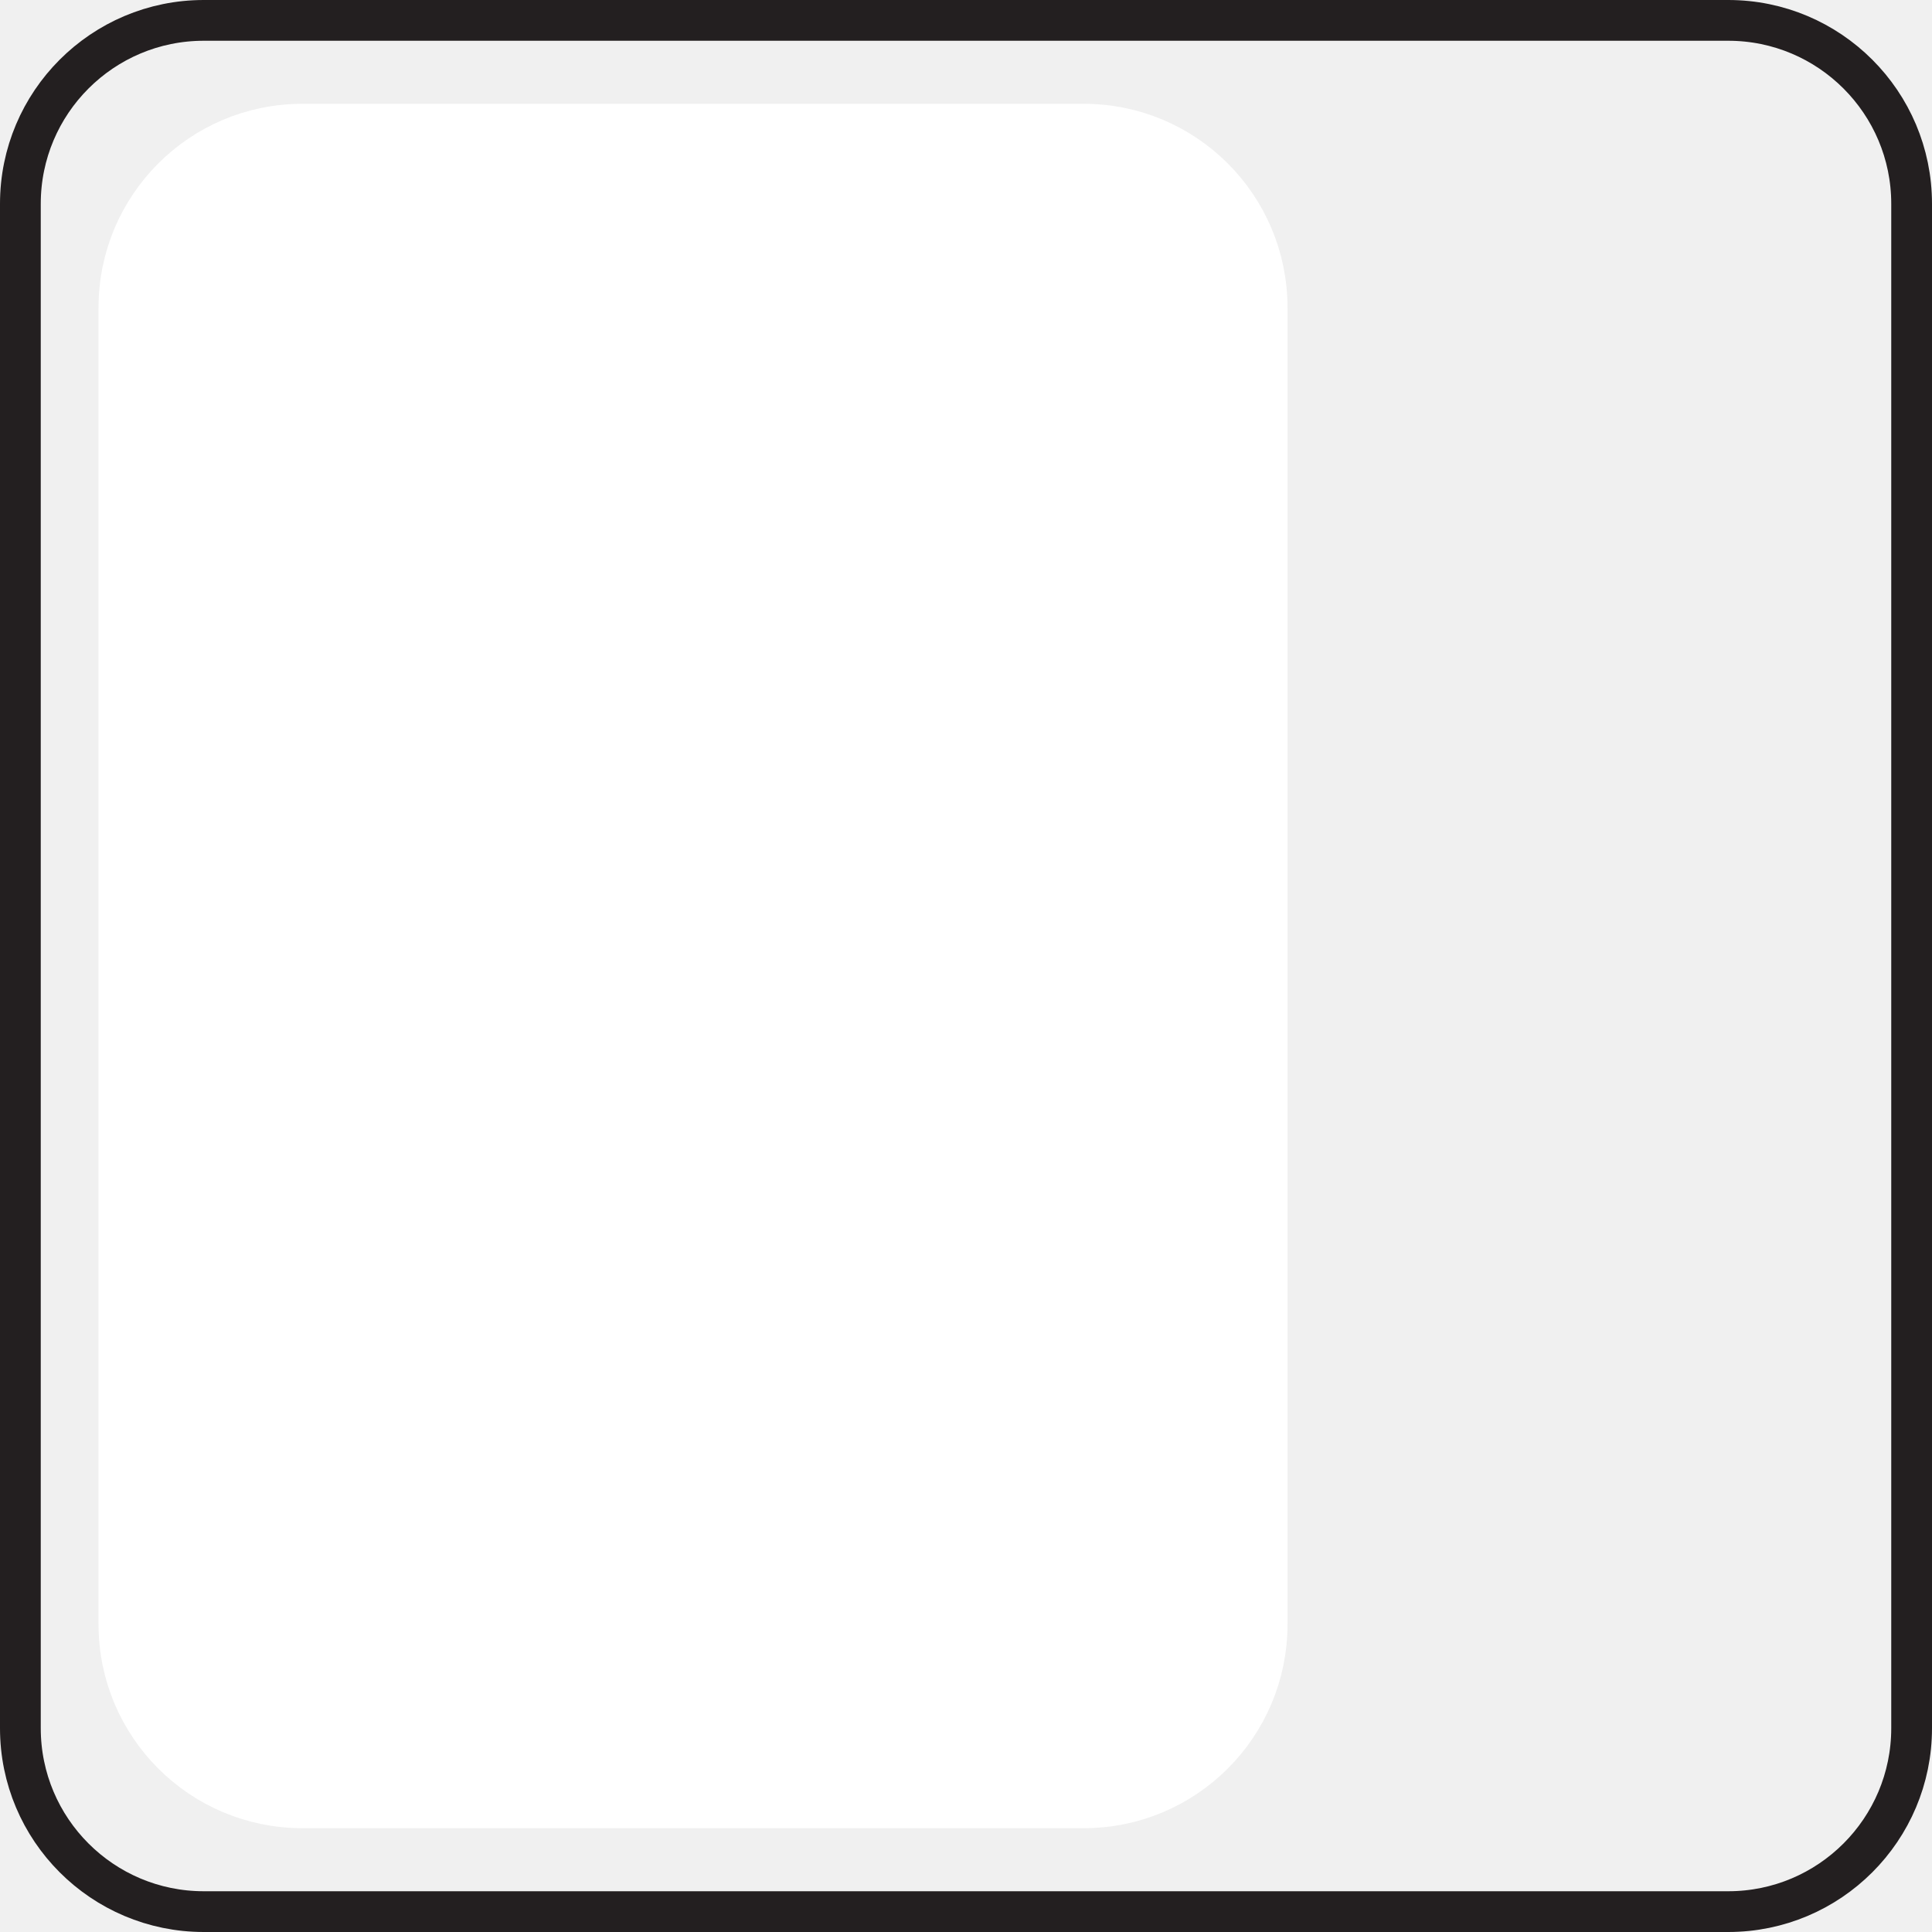
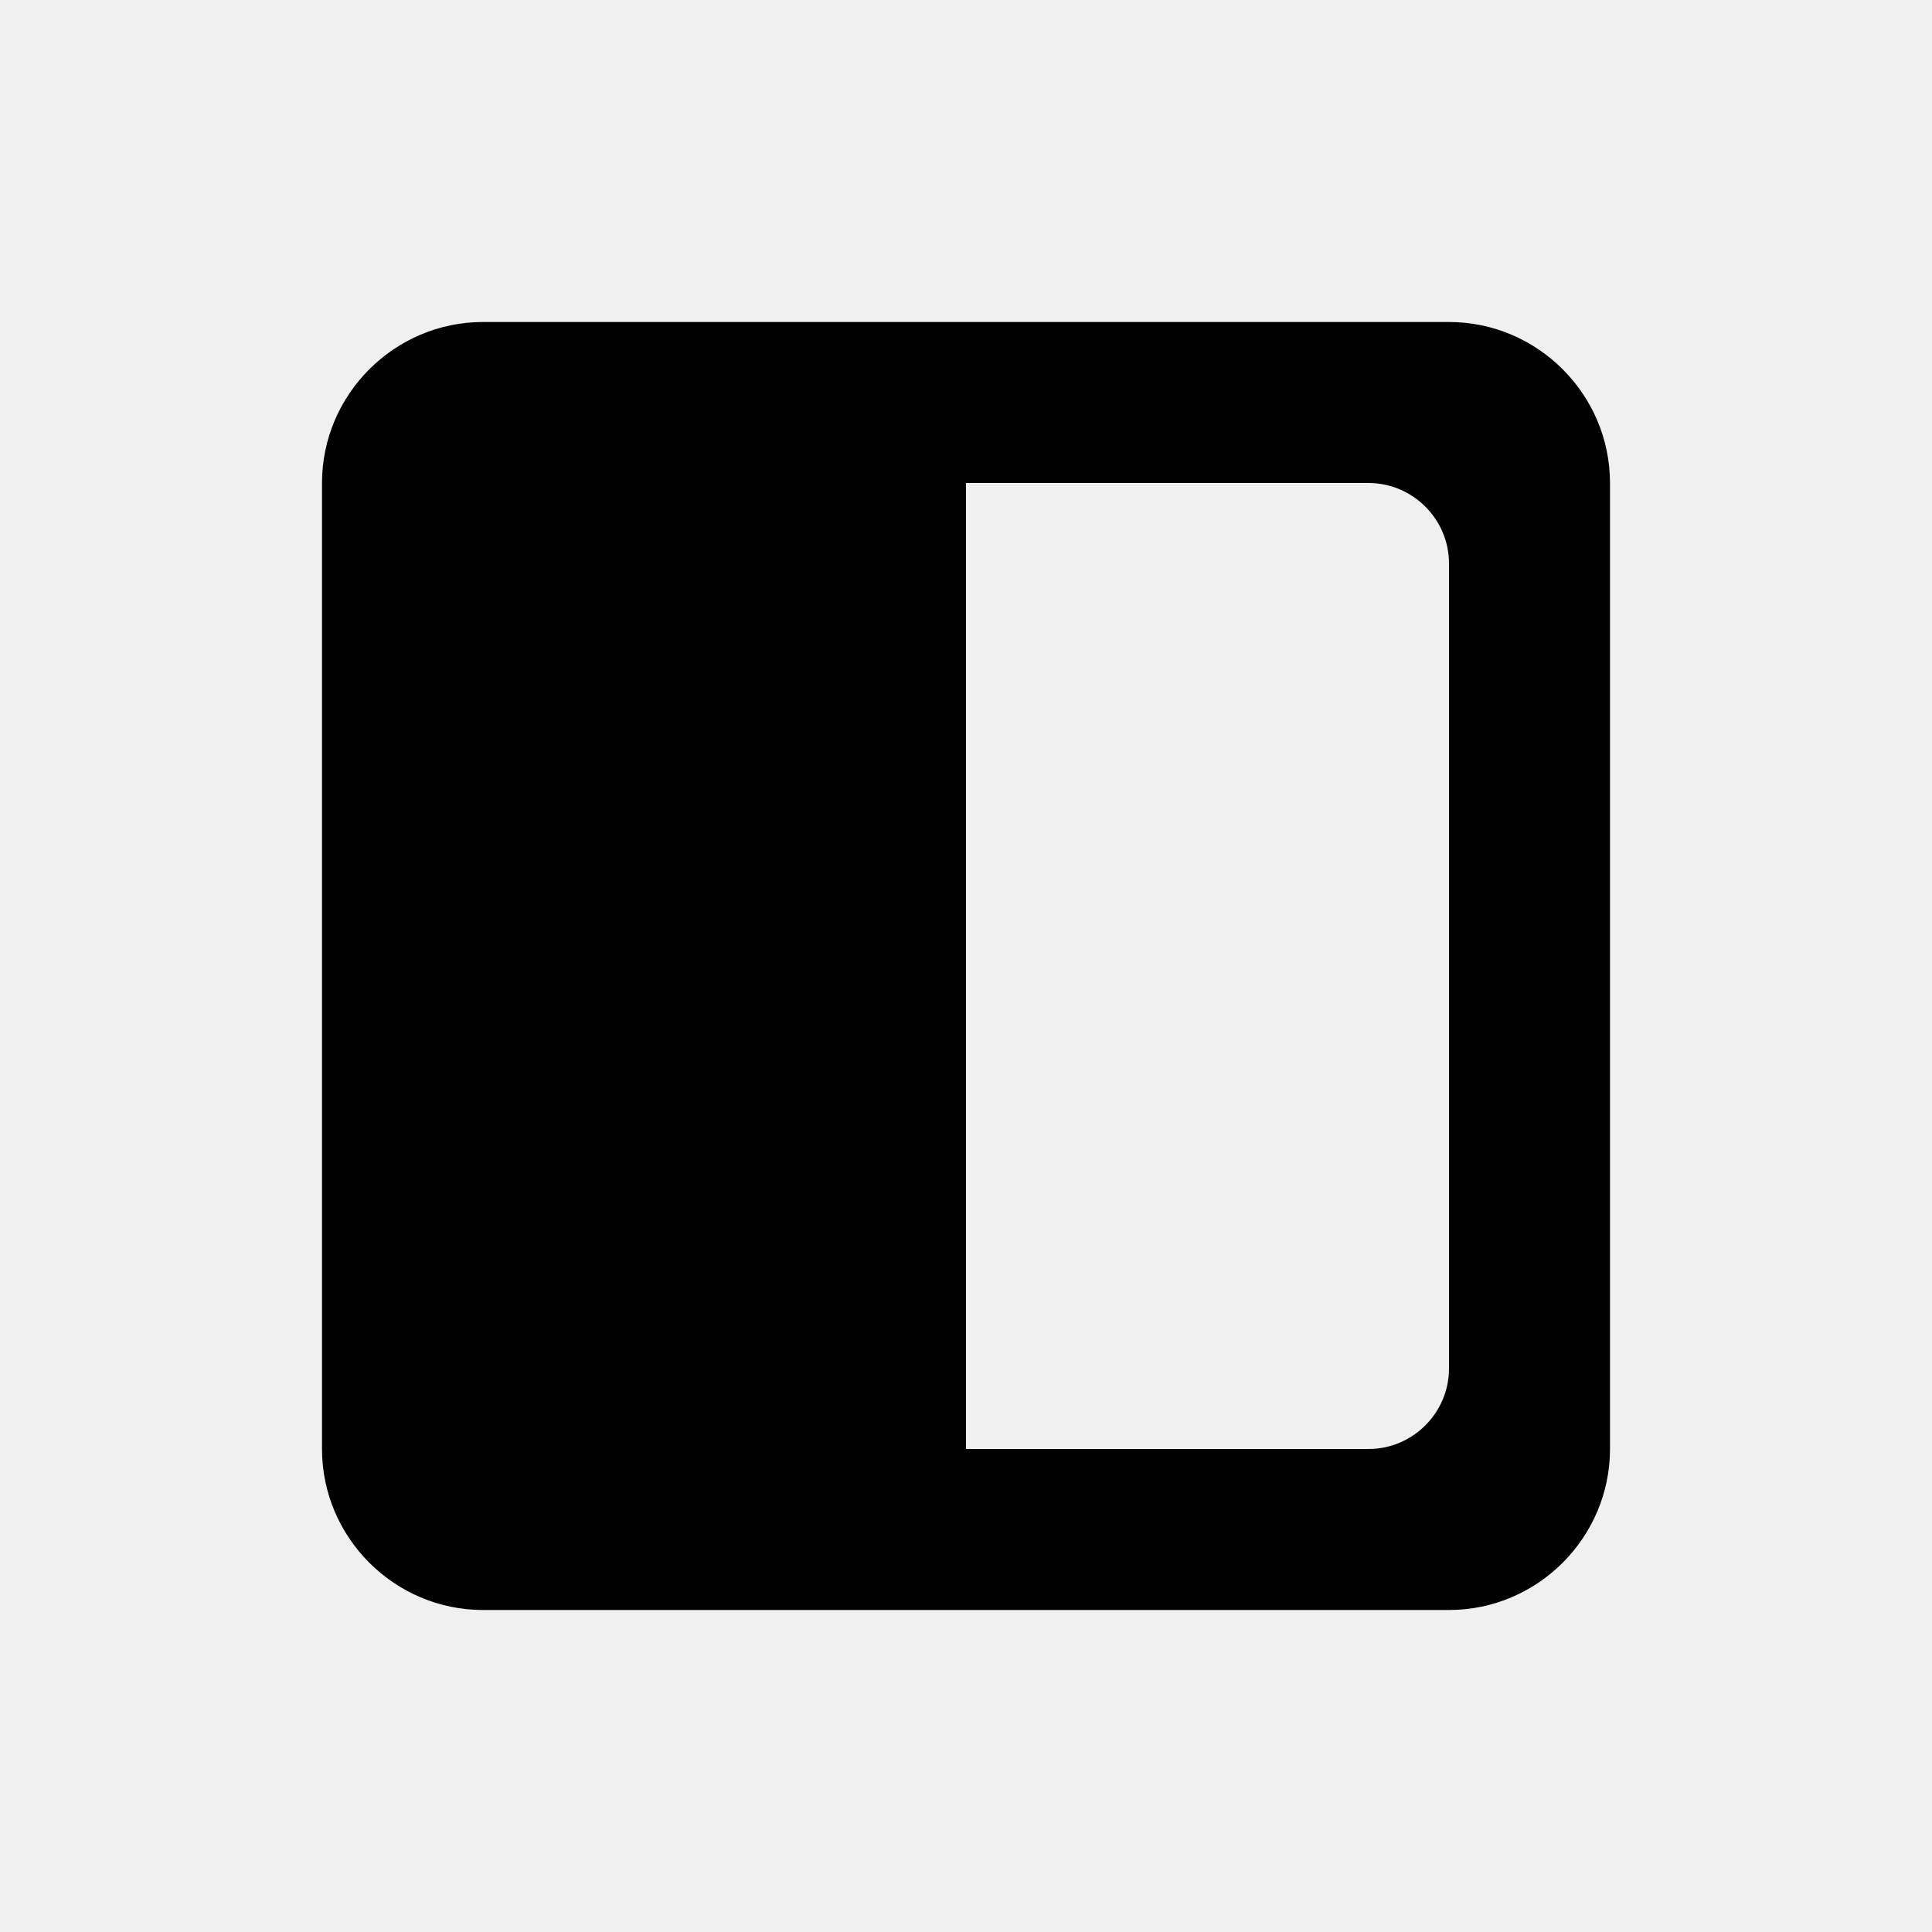
- <svg xmlns="http://www.w3.org/2000/svg" id="Layer_1" data-name="Layer 1" viewBox="0 0 948.03 948.03">
-   <defs>
-     <style>
-       .cls-1 {
-         fill: #fff;
-         stroke: #fff;
-       }
- 
-       .cls-1, .cls-2 {
-         stroke-miterlimit: 10;
-         stroke-width: 20px;
-       }
- 
-       .cls-2 {
-         fill: none;
-         stroke: #231f20;
-       }
-     </style>
-   </defs>
-   <rect class="cls-2" x="10" y="10" width="928.03" height="928.03" rx="90" ry="90" />
-   <rect class="cls-1" x="58.35" y="60.94" width="563.43" height="826.15" rx="90" ry="90" />
+ <svg xmlns="http://www.w3.org/2000/svg" width="96" height="96" viewBox="0 0 96 96" fill="none">
+   <path fill-rule="evenodd" clip-rule="evenodd" d="M24 16H72C76.4 16 80 19.6 80 24V72C80 76.4 76.4 80 72 80H24C19.6 80 16 76.4 16 72V24C16 19.6 19.6 16 24 16ZM48 72H68C70.2 72 72 70.2 72 68V28C72 25.8 70.2 24 68 24H48V72Z" fill="currentColor" />
</svg>
